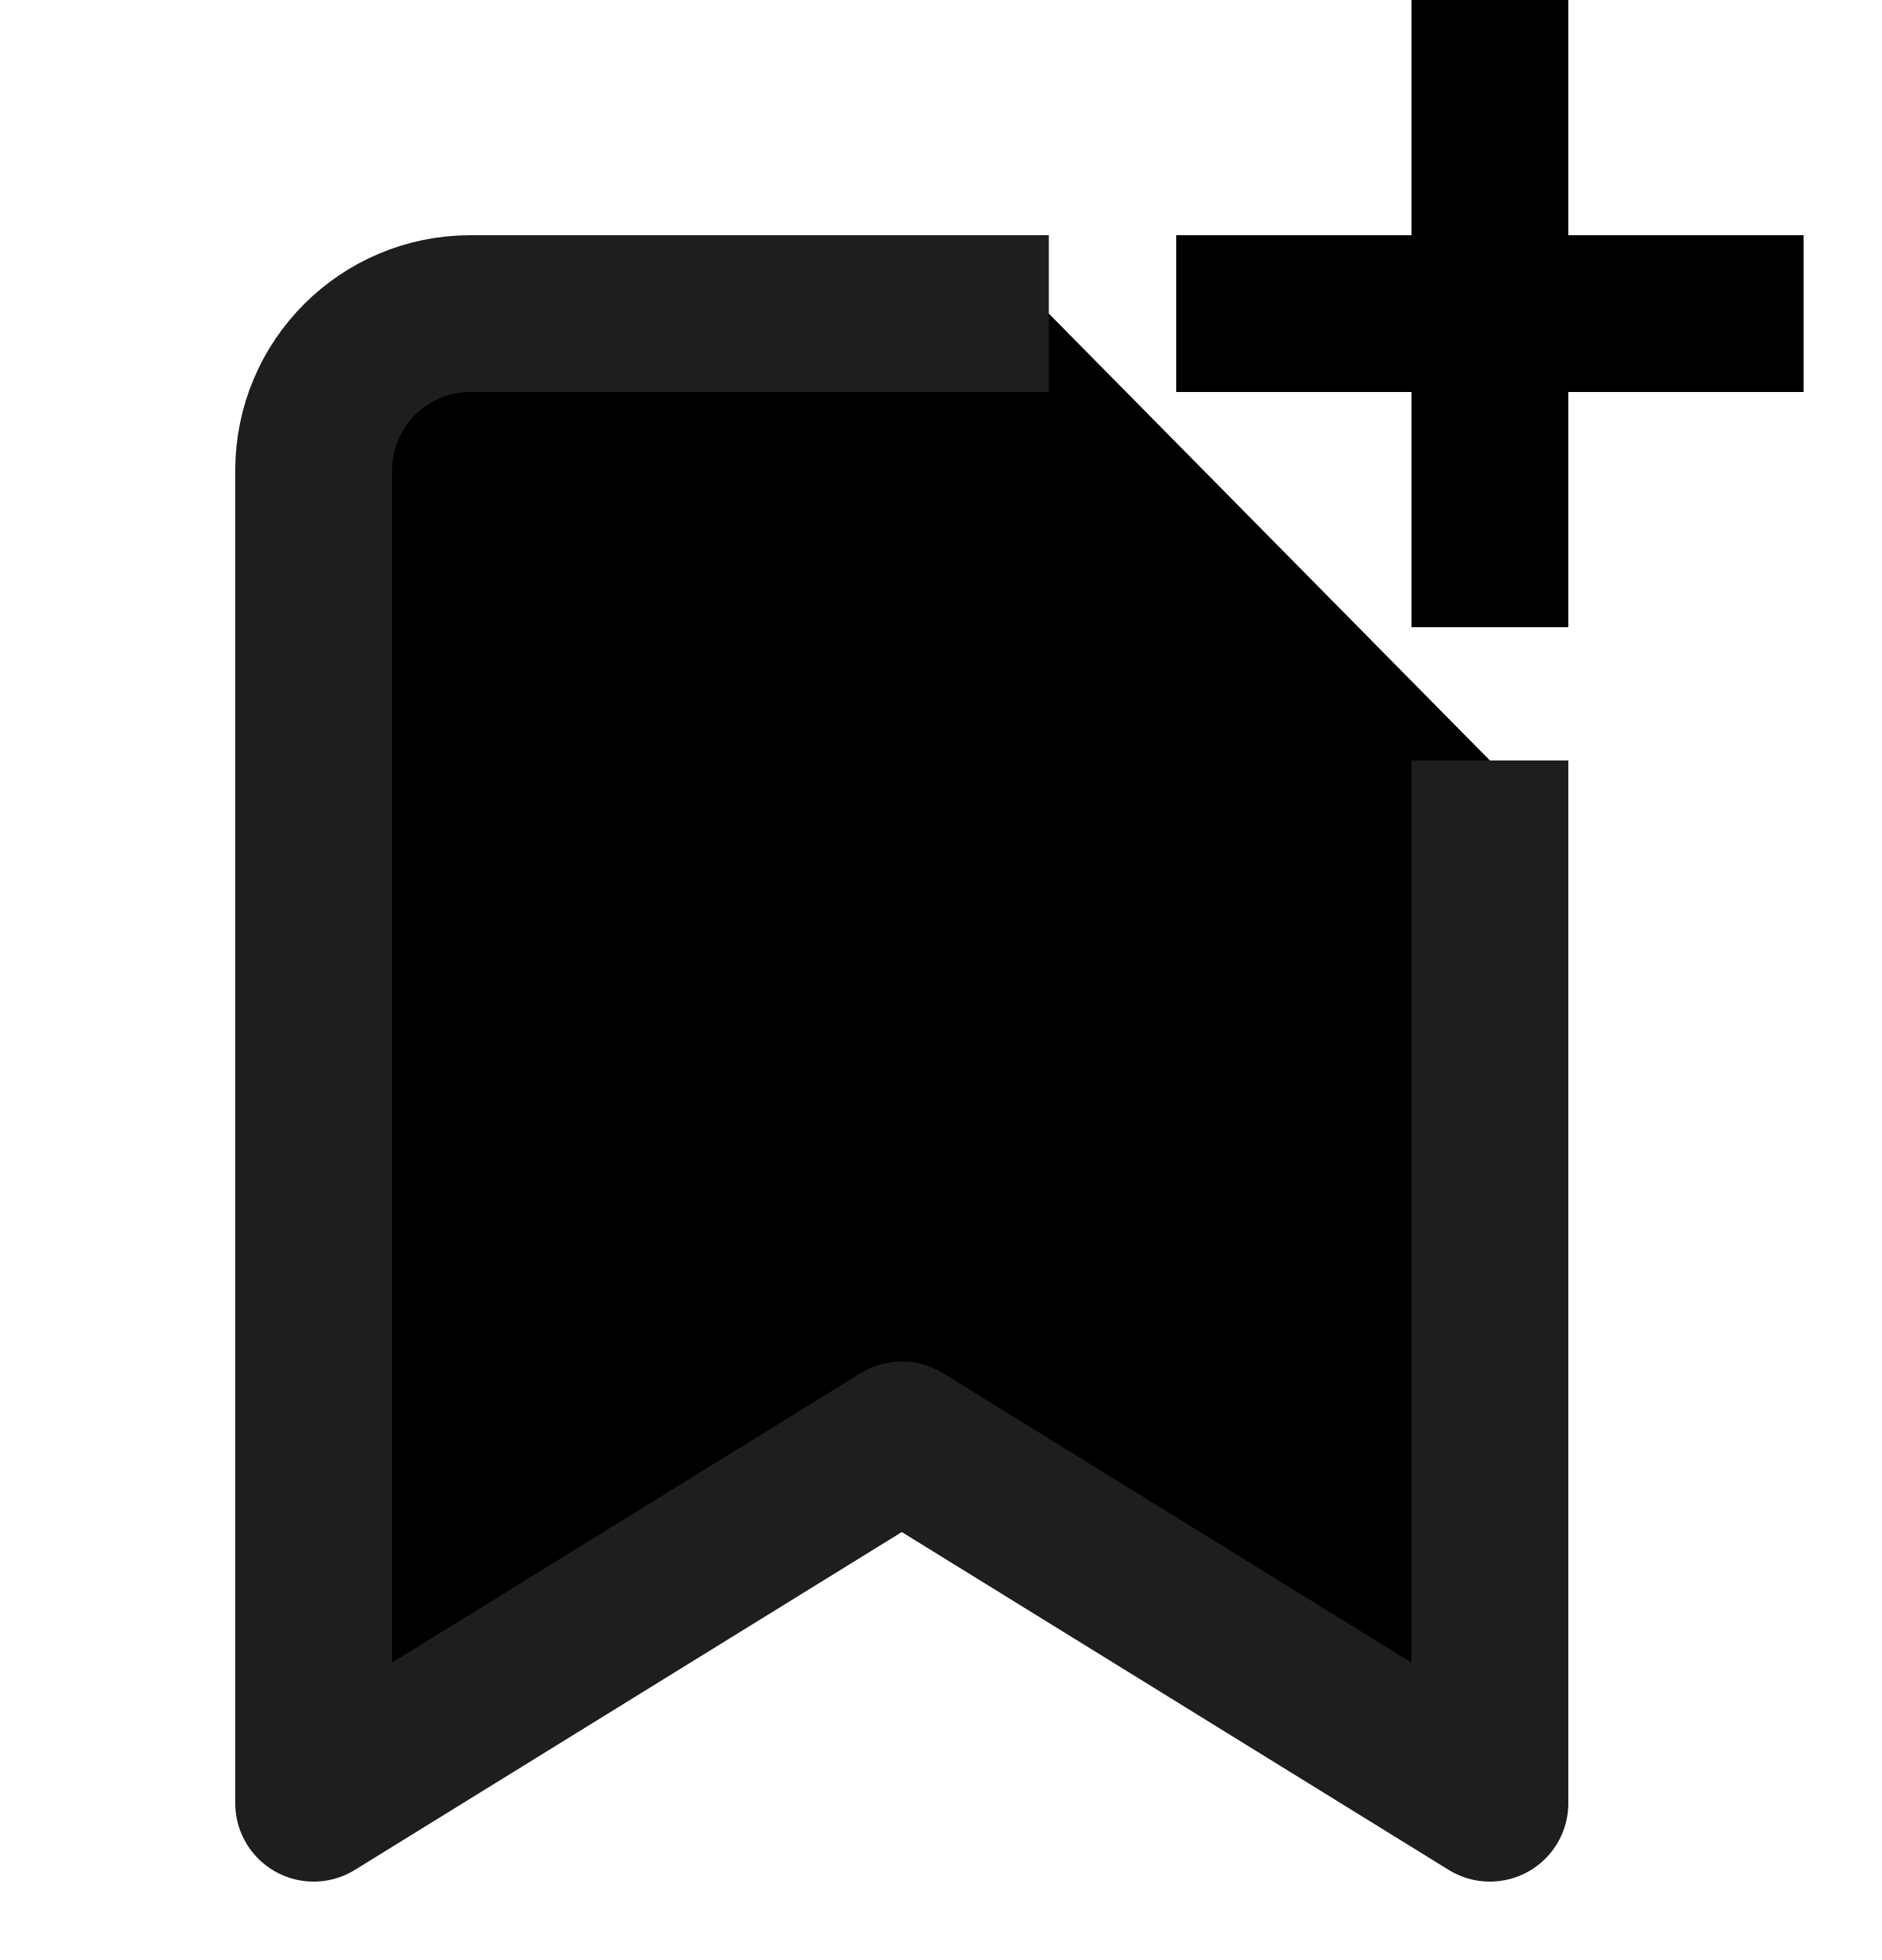
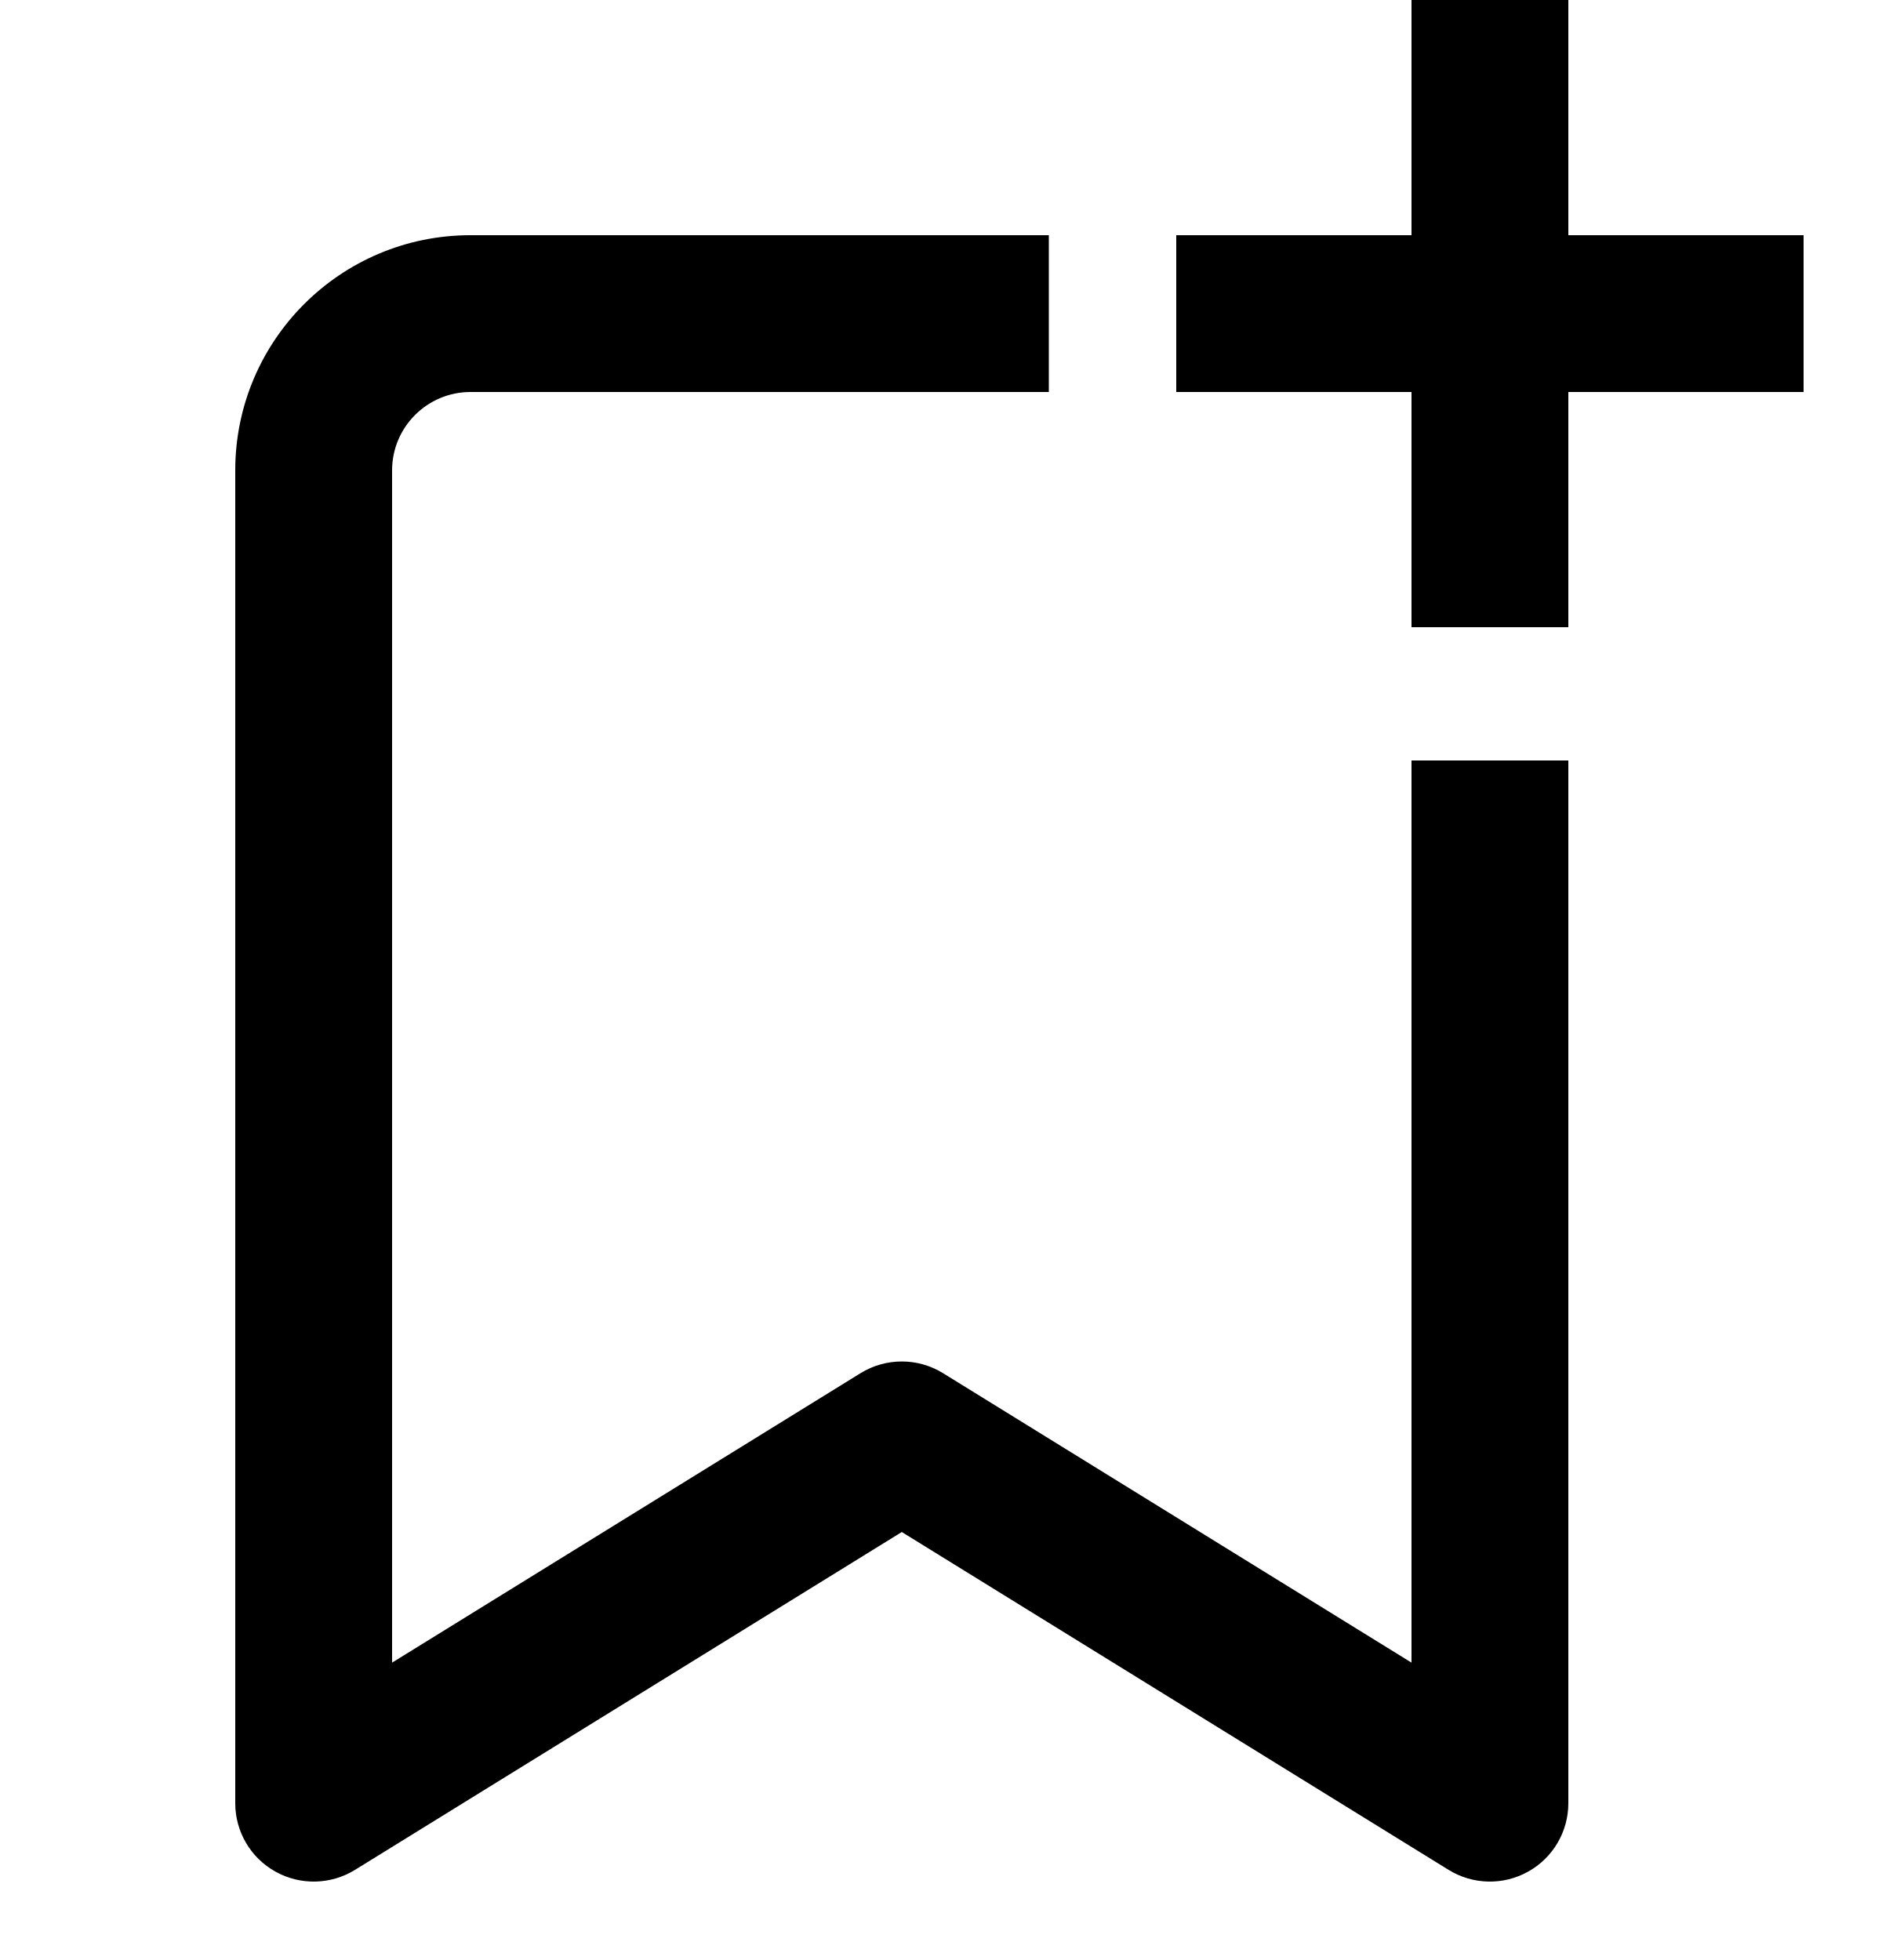
<svg xmlns="http://www.w3.org/2000/svg" width="24" height="25" viewBox="0 0 24 25" fill="currentColor">
-   <path d="M19 9.7V23L11.5 18.366L4 23L4 6C4 4.895 4.895 4 6 4H13.375" stroke="#1D1E1F" stroke-width="2" stroke-linejoin="round" />
+   <path fill-rule="evenodd" clip-rule="evenodd" d="M6 5C5.448 5 5 5.448 5 6V21.207L10.974 17.515C11.296 17.316 11.704 17.316 12.026 17.515L18 21.207V9.7H20V23C20 23.363 19.804 23.697 19.487 23.873C19.17 24.05 18.783 24.041 18.474 23.851L11.5 19.541L4.526 23.851C4.217 24.041 3.83 24.05 3.513 23.873C3.196 23.697 3 23.363 3 23V6C3 4.343 4.343 3 6 3H13.375V5H6Z" />
  <path fill-rule="evenodd" clip-rule="evenodd" d="M18 8V0H20V8H18Z" />
  <path fill-rule="evenodd" clip-rule="evenodd" d="M15 3L23 3L23 5L15 5L15 3Z" />
</svg>
